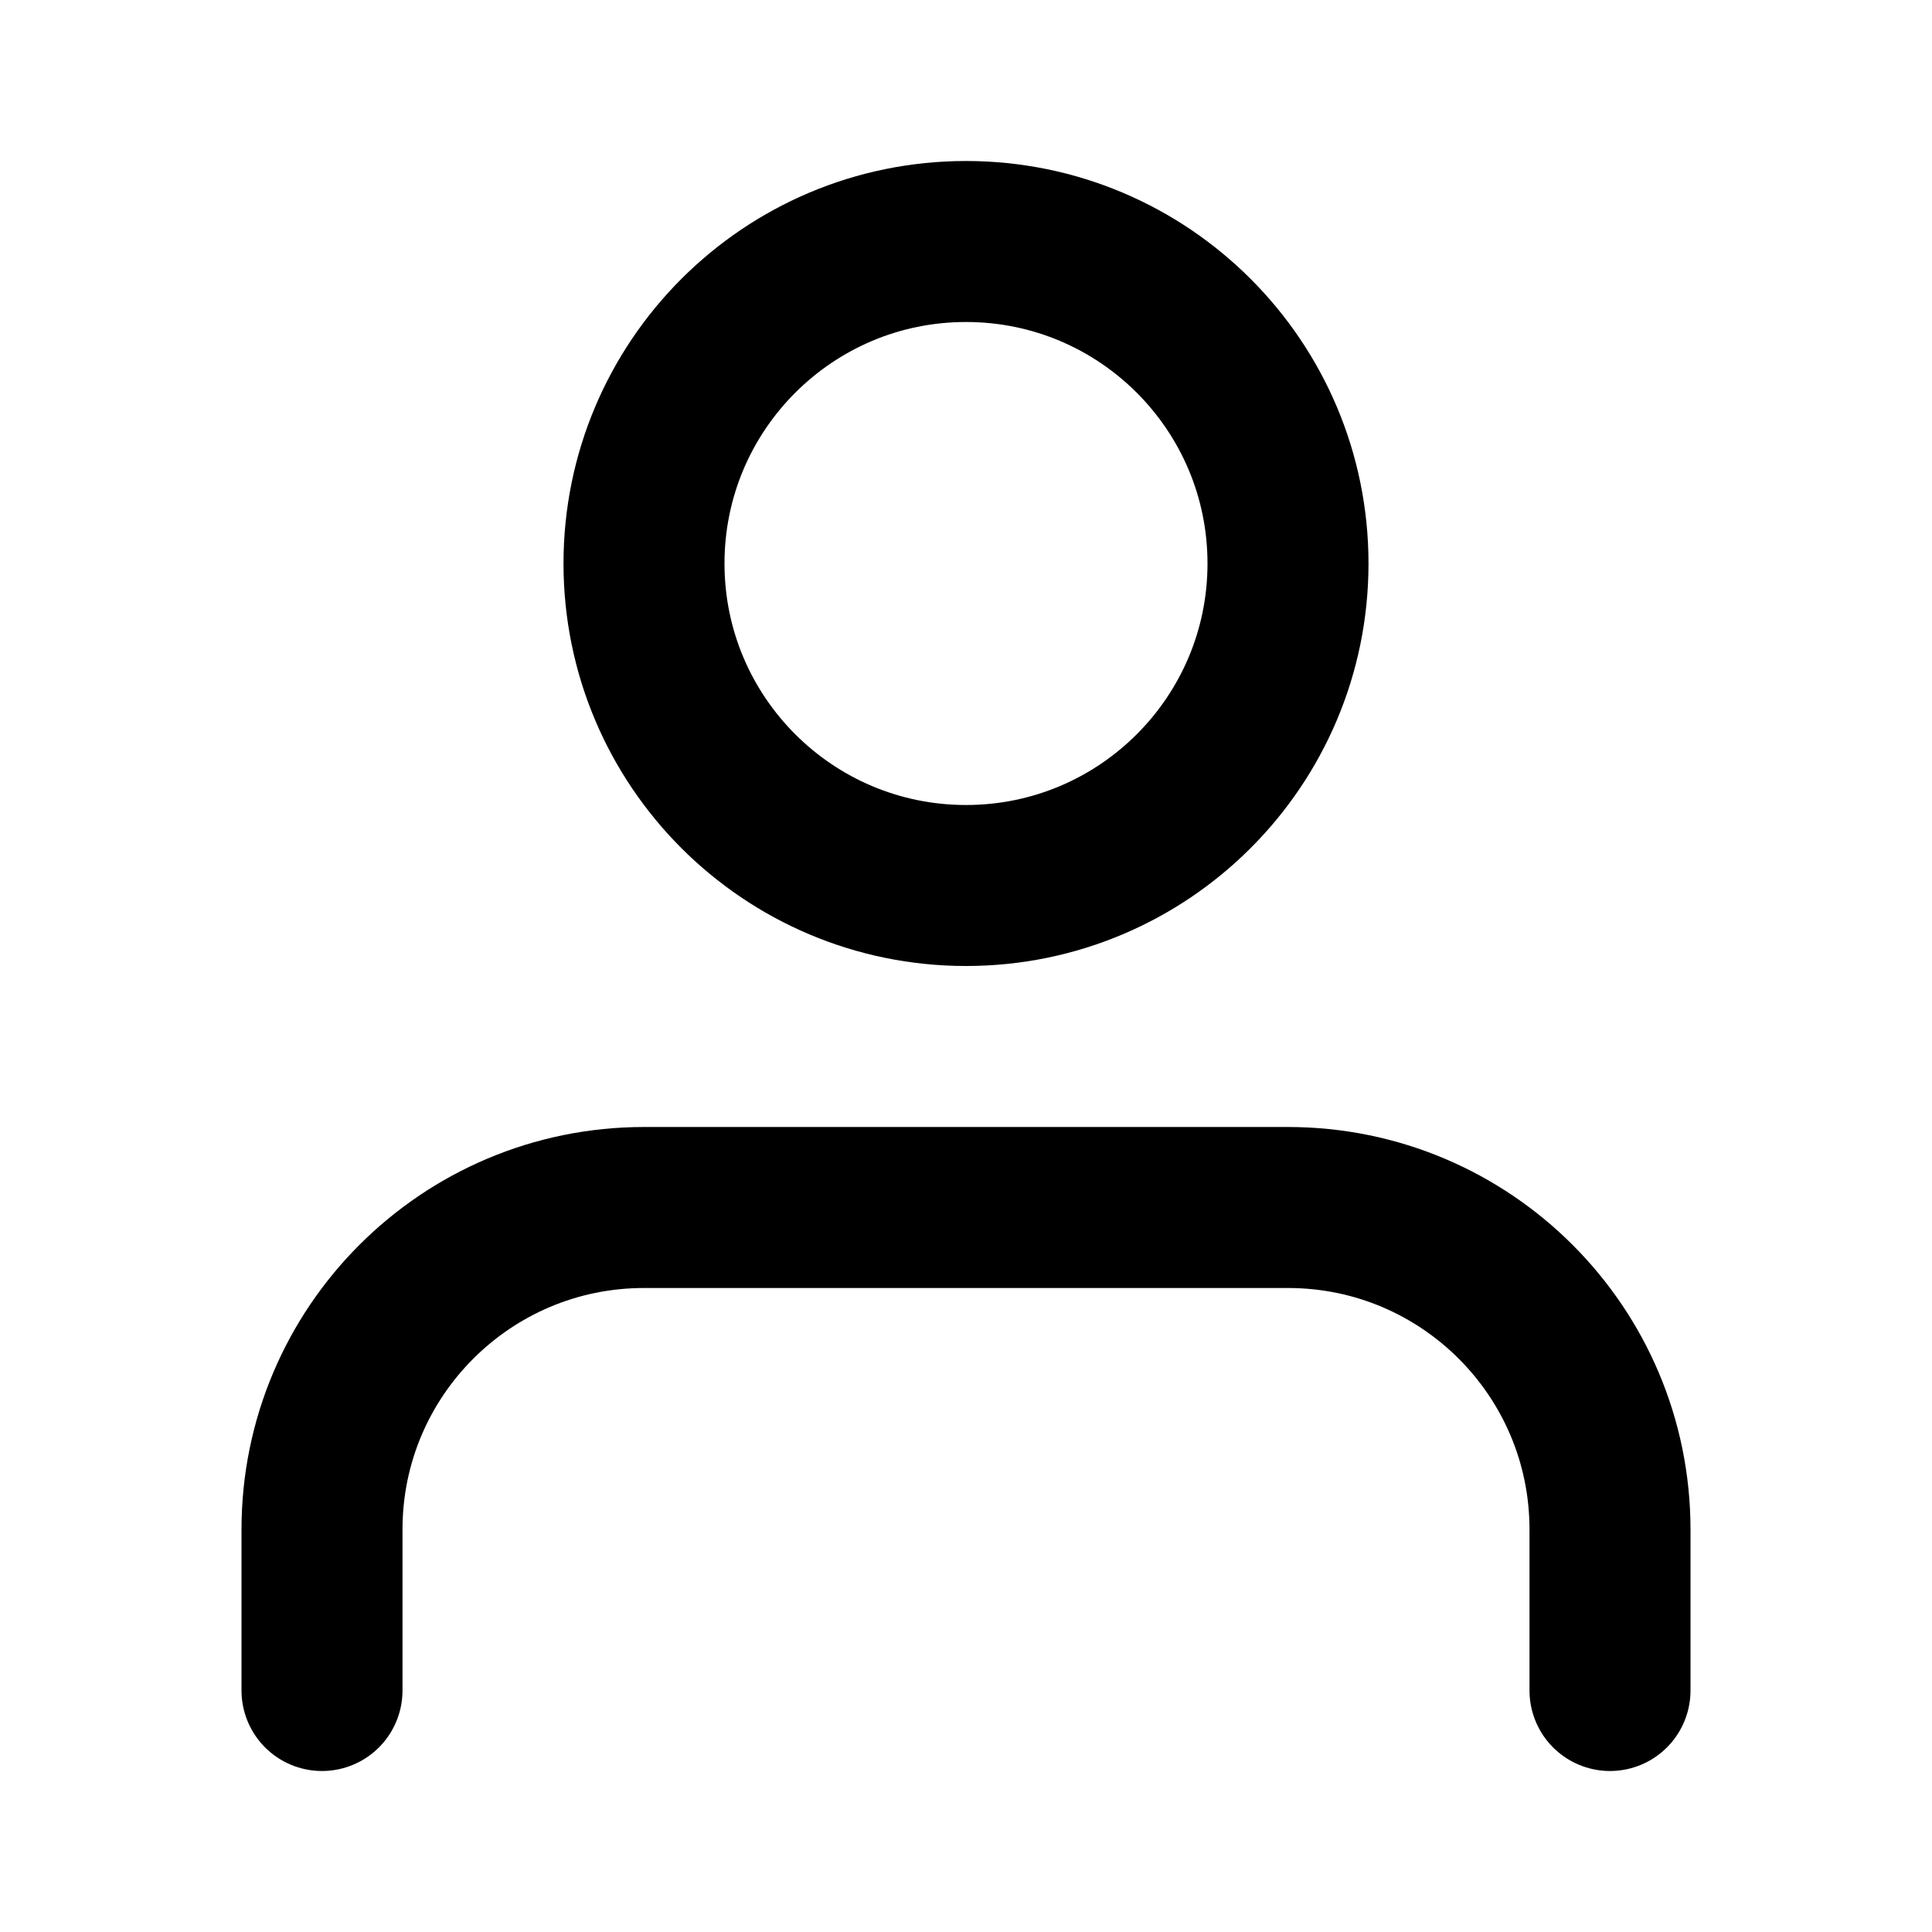
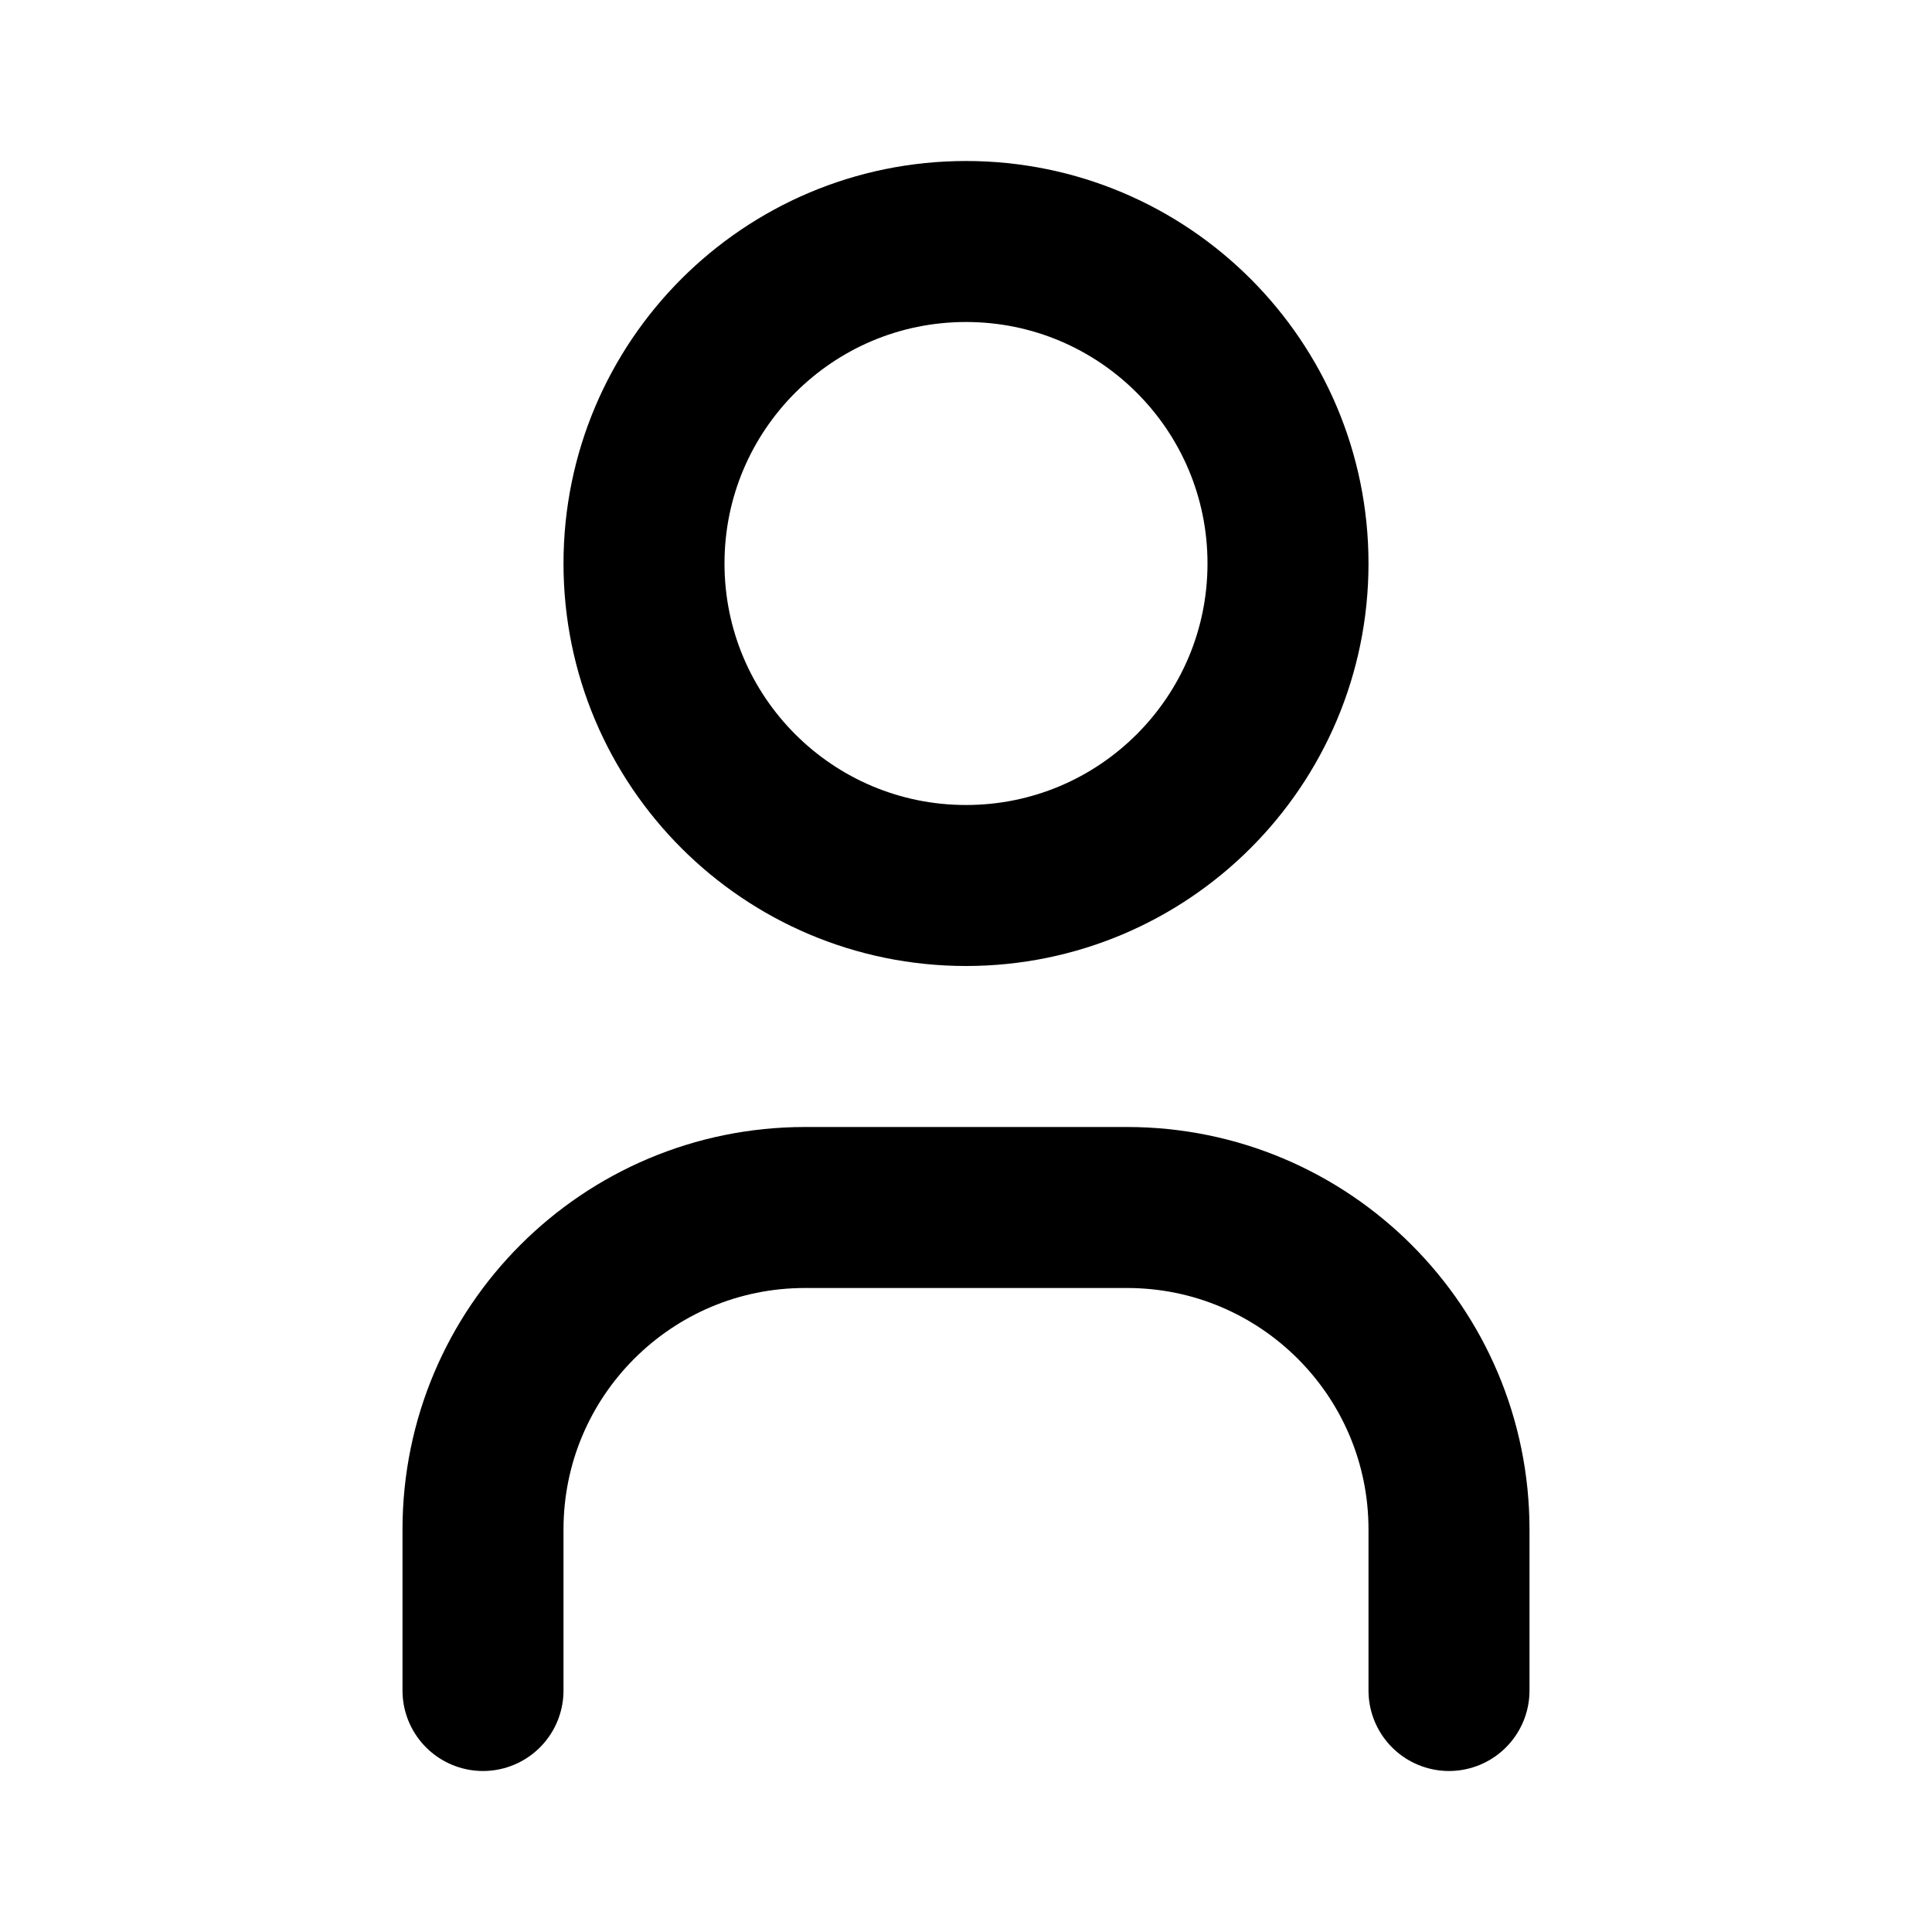
- <svg xmlns="http://www.w3.org/2000/svg" width="24" height="24" viewBox="0 0 24 24" fill="none" stroke="currentColor" stroke-width="2" stroke-linecap="round" stroke-linejoin="round" class="feather feather-user">
-   <path d="M20 21v-2a4 4 0 0 0-4-4H8a4 4 0 0 0-4 4v2" />
+ <svg xmlns="http://www.w3.org/2000/svg" class="icon icon-tabler icon-tabler-user" width="24" height="24" viewBox="0 0 24 24" stroke-width="2" stroke="currentColor" fill="none" stroke-linecap="round" stroke-linejoin="round">
+   <path stroke="none" d="M0 0h24v24H0z" />
  <circle cx="12" cy="7" r="4" />
+   <path d="M6 21v-2a4 4 0 0 1 4 -4h4a4 4 0 0 1 4 4v2" />
</svg>
